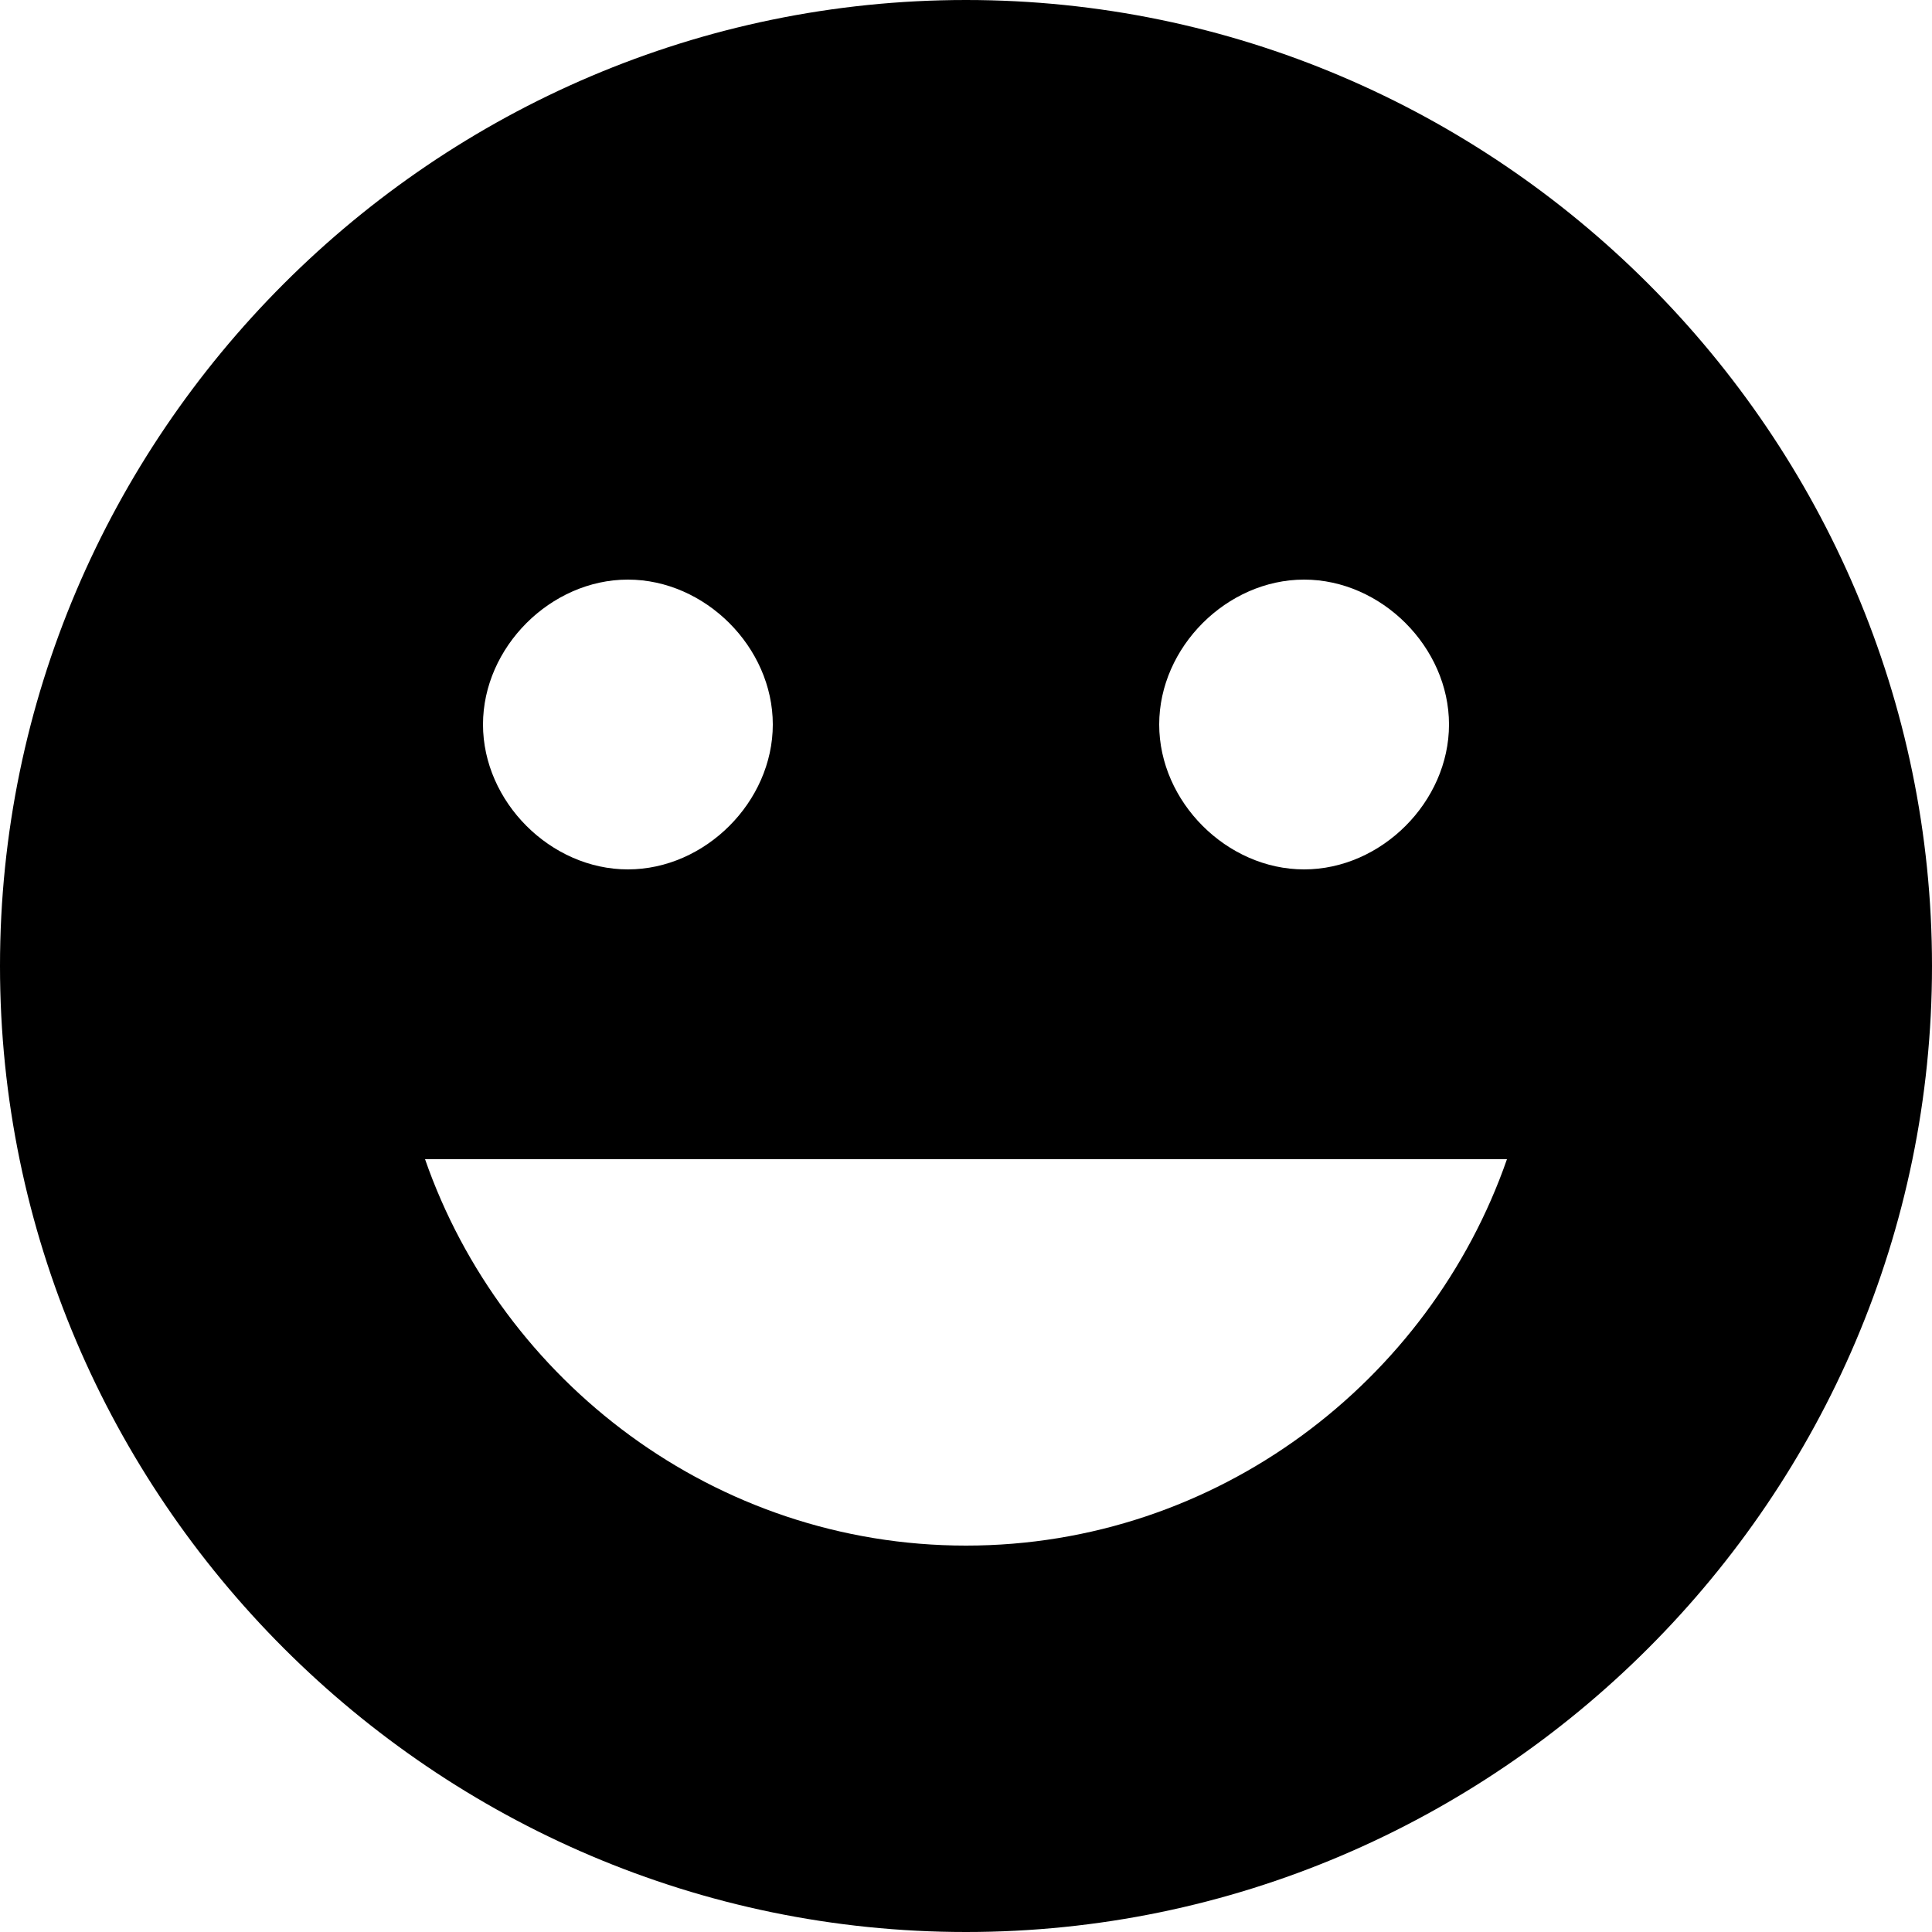
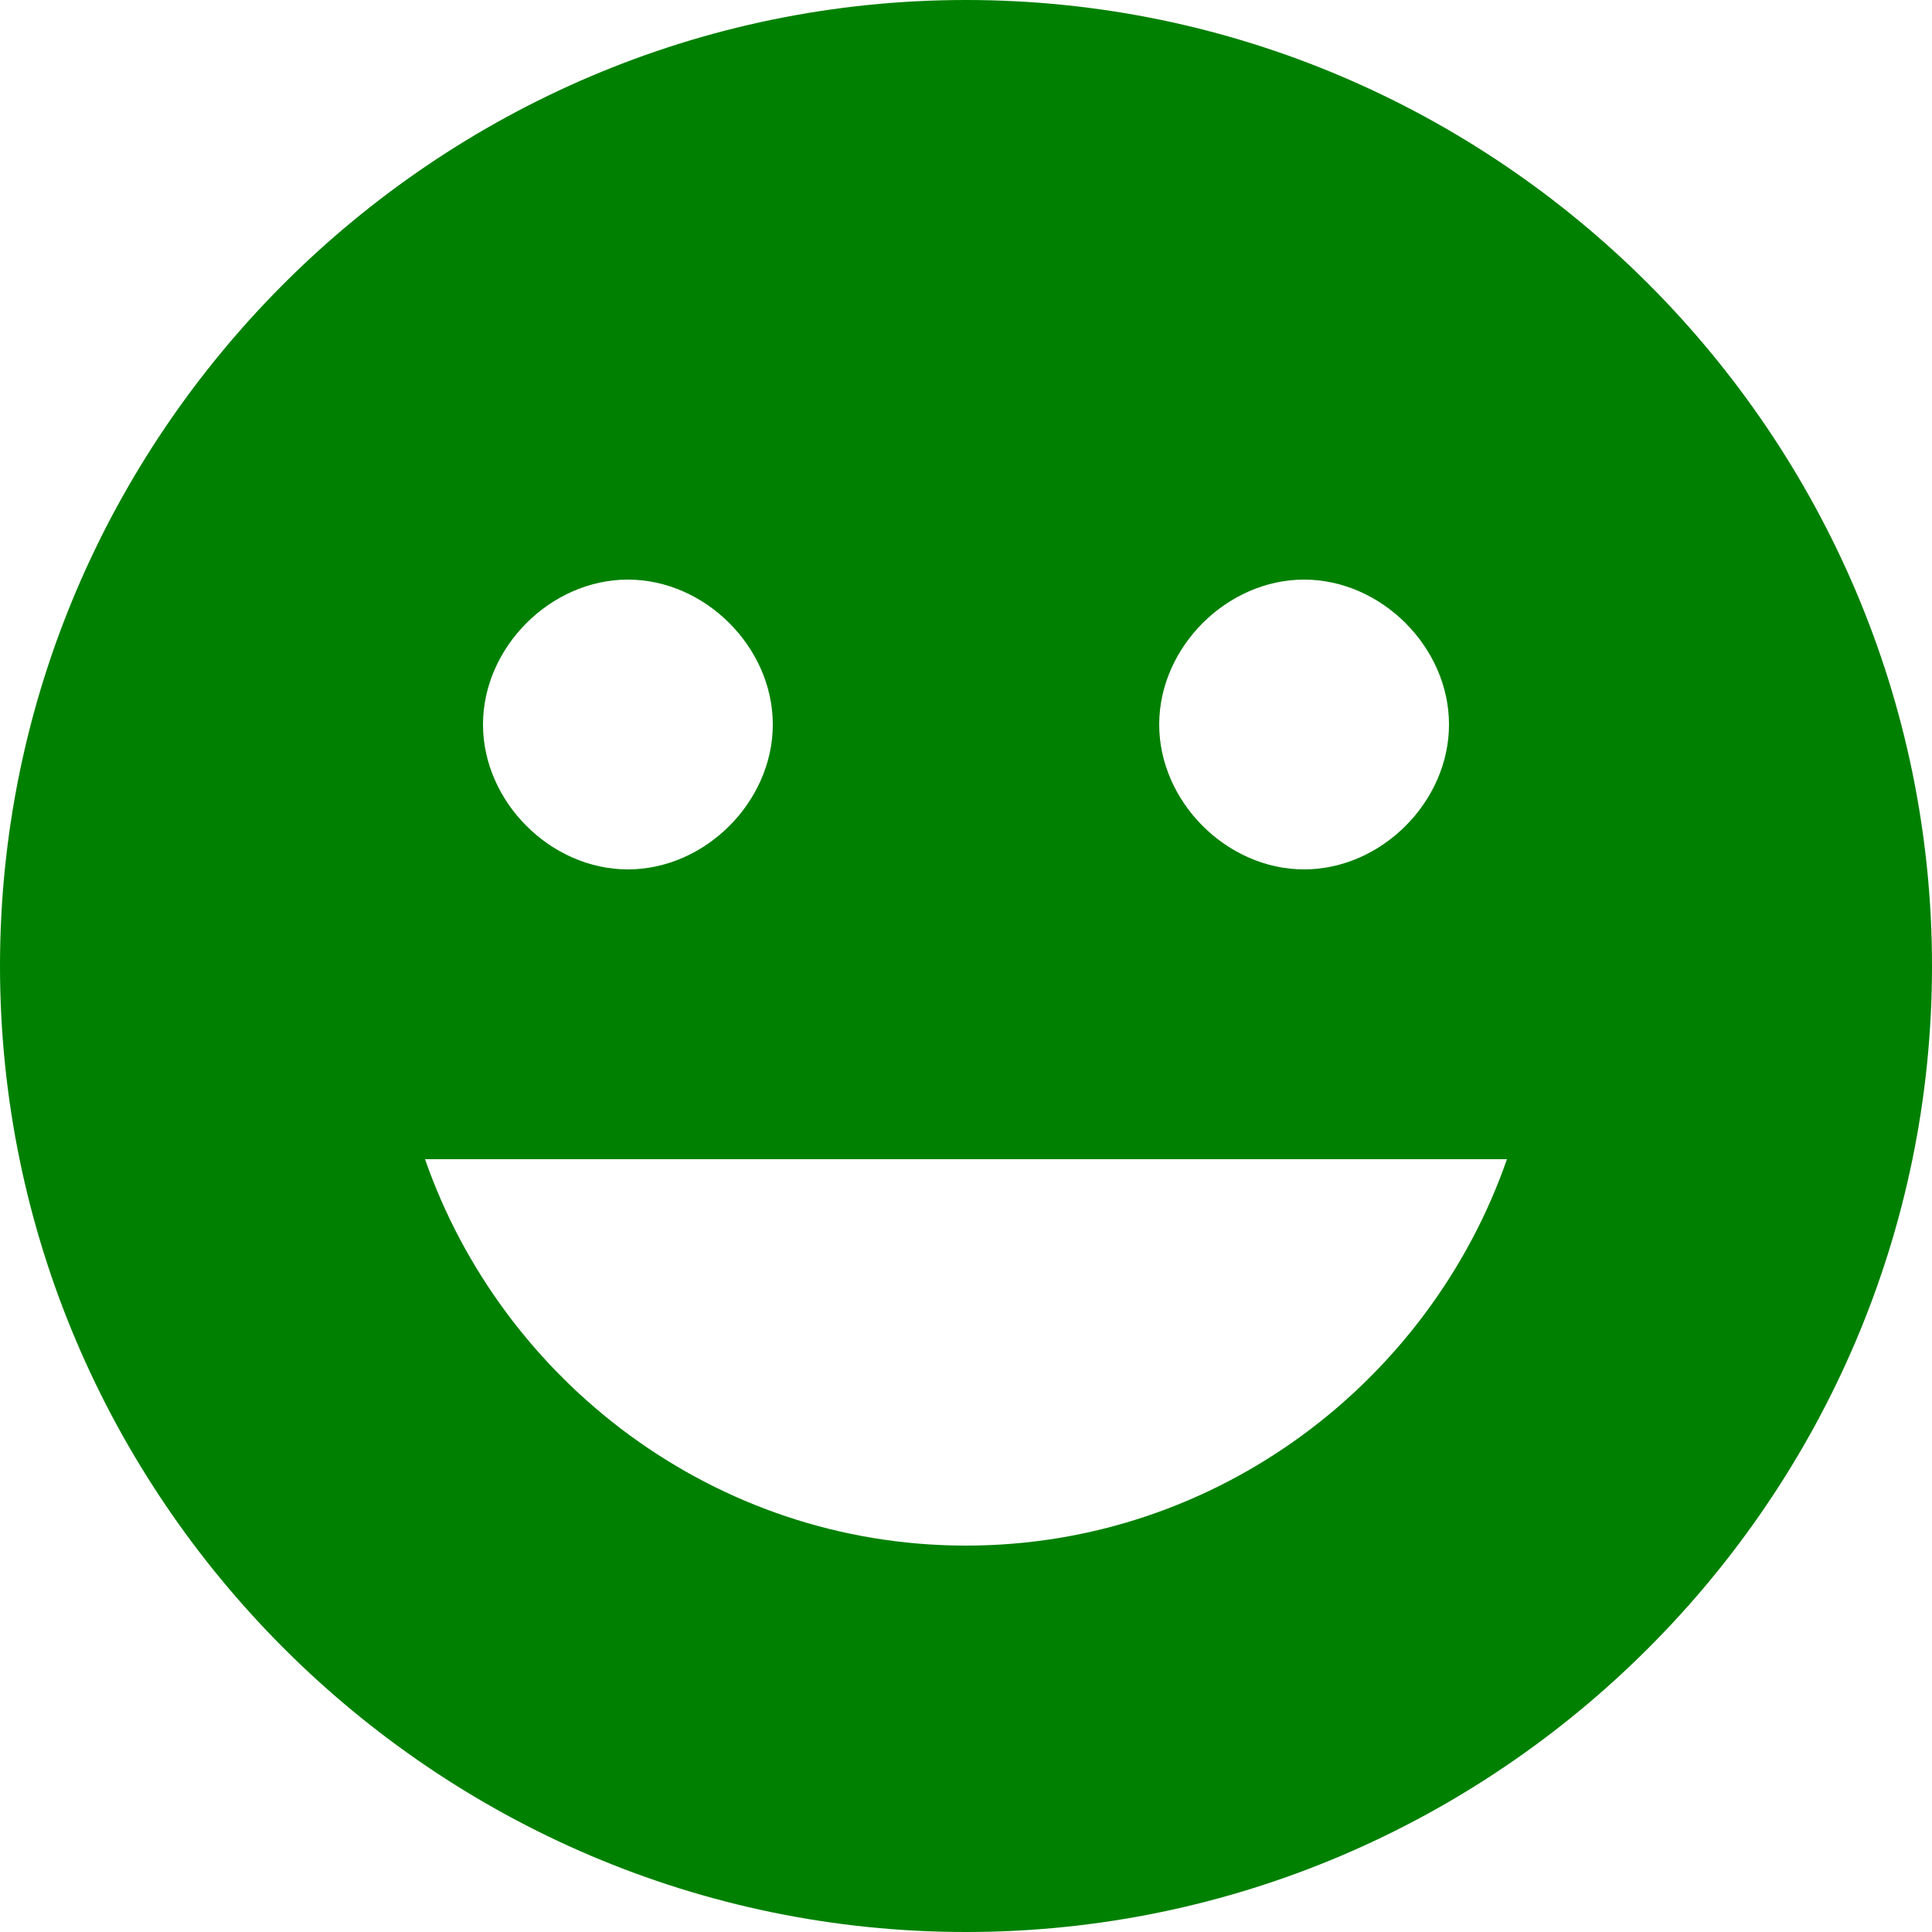
- <svg xmlns="http://www.w3.org/2000/svg" version="1.1" x="0px" y="0px" width="510px" height="510px" viewBox="0 0 510 510" style="enable-background:new 0 0 510 510;" xml:space="preserve">
-   <g>
-     <g id="mood">
-       <path d="M255,0C114.75,0,0,114.75,0,255s114.75,255,255,255s255-114.75,255-255S395.25,0,255,0z M344.25,153    c20.4,0,38.25,17.85,38.25,38.25s-17.85,38.25-38.25,38.25S306,211.65,306,191.25S323.85,153,344.25,153z M165.75,153    c20.4,0,38.25,17.85,38.25,38.25s-17.85,38.25-38.25,38.25s-38.25-17.85-38.25-38.25S145.35,153,165.75,153z M255,408    c-66.3,0-122.4-43.35-142.8-102h285.6C377.4,364.65,321.3,408,255,408z" />
-     </g>
-   </g>
-   <g>
- </g>
-   <g>
- </g>
-   <g>
- </g>
-   <g>
- </g>
-   <g>
- </g>
-   <g>
- </g>
-   <g>
- </g>
-   <g>
- </g>
-   <g>
- </g>
-   <g>
- </g>
-   <g>
- </g>
-   <g>
- </g>
-   <g>
- </g>
-   <g>
- </g>
-   <g>
- </g>
+ <svg xmlns="http://www.w3.org/2000/svg" fill="green" version="1.1" x="0px" y="0px" viewBox="0 0 510 510" style="enable-background:new 0 0 510 510;" xml:space="preserve">
+   <path d="M255,0C114.75,0,0,114.75,0,255s114.75,255,255,255s255-114.75,255-255S395.25,0,255,0z M344.25,153   c20.4,0,38.25,17.85,38.25,38.25s-17.85,38.25-38.25,38.25S306,211.65,306,191.25S323.85,153,344.25,153z M165.75,153   c20.4,0,38.25,17.85,38.25,38.25s-17.85,38.25-38.25,38.25s-38.25-17.85-38.25-38.25S145.35,153,165.75,153z M255,408   c-66.3,0-122.4-43.35-142.8-102h285.6C377.4,364.65,321.3,408,255,408z" />
</svg>
